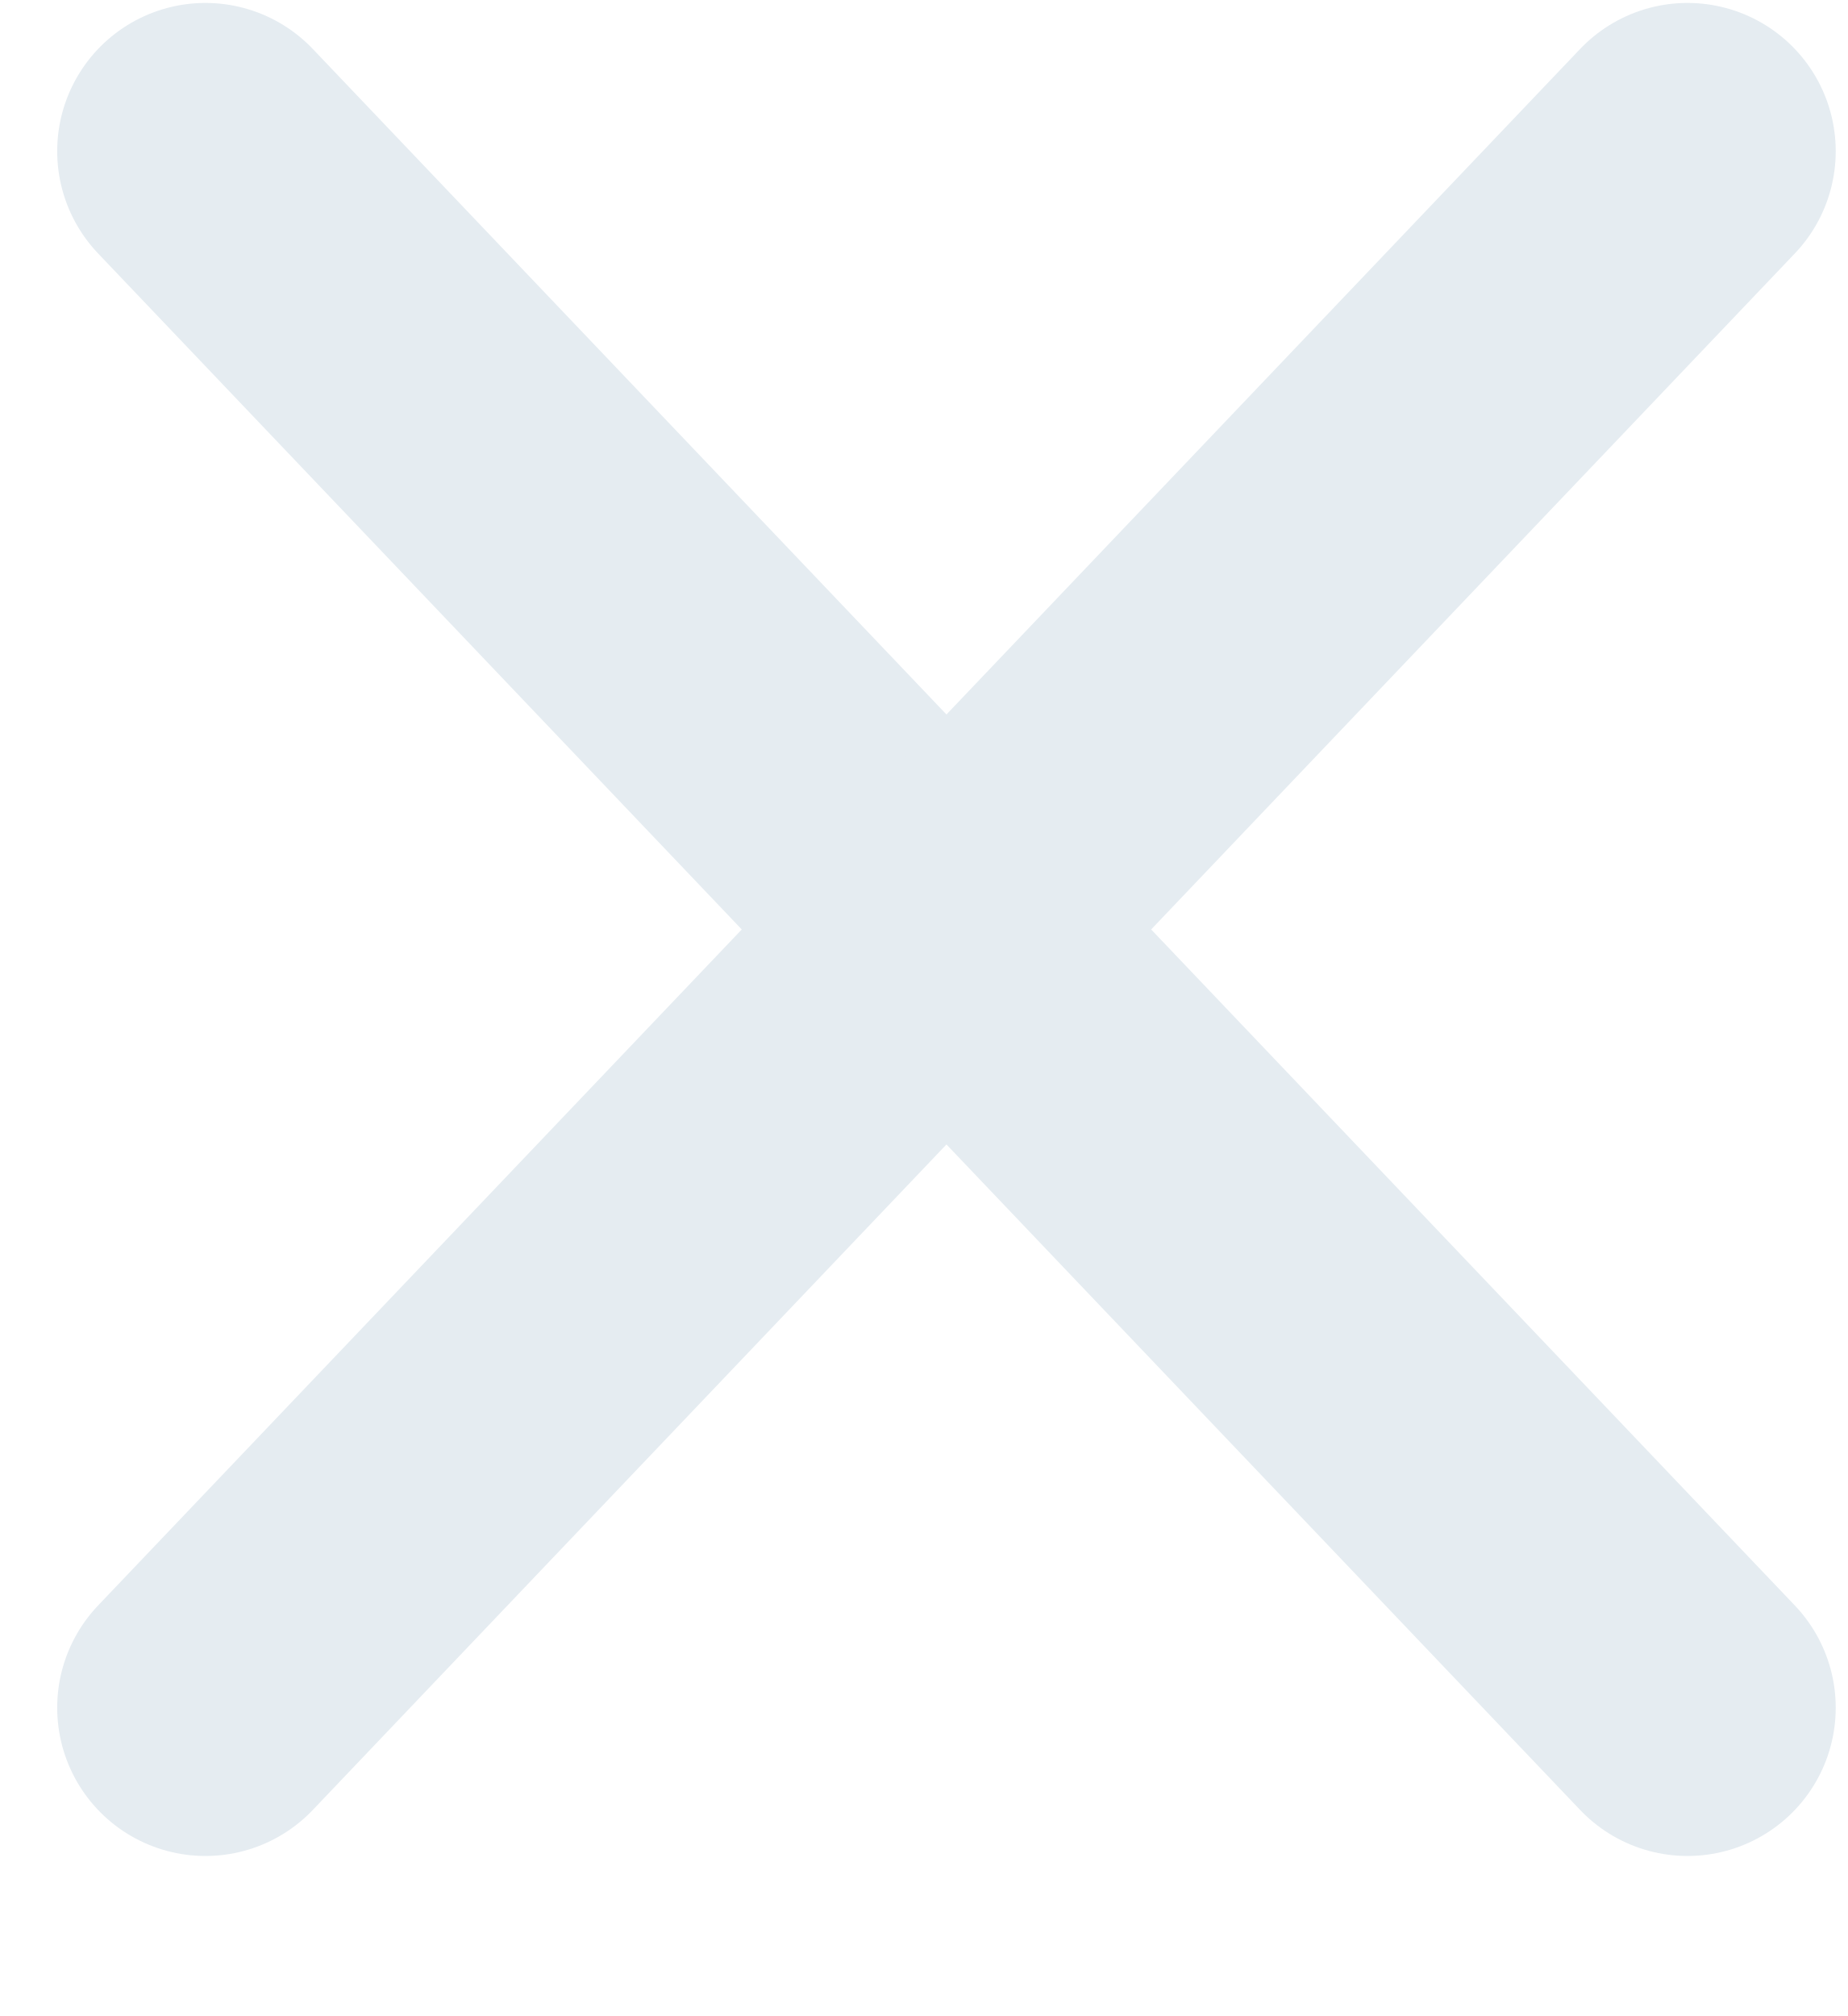
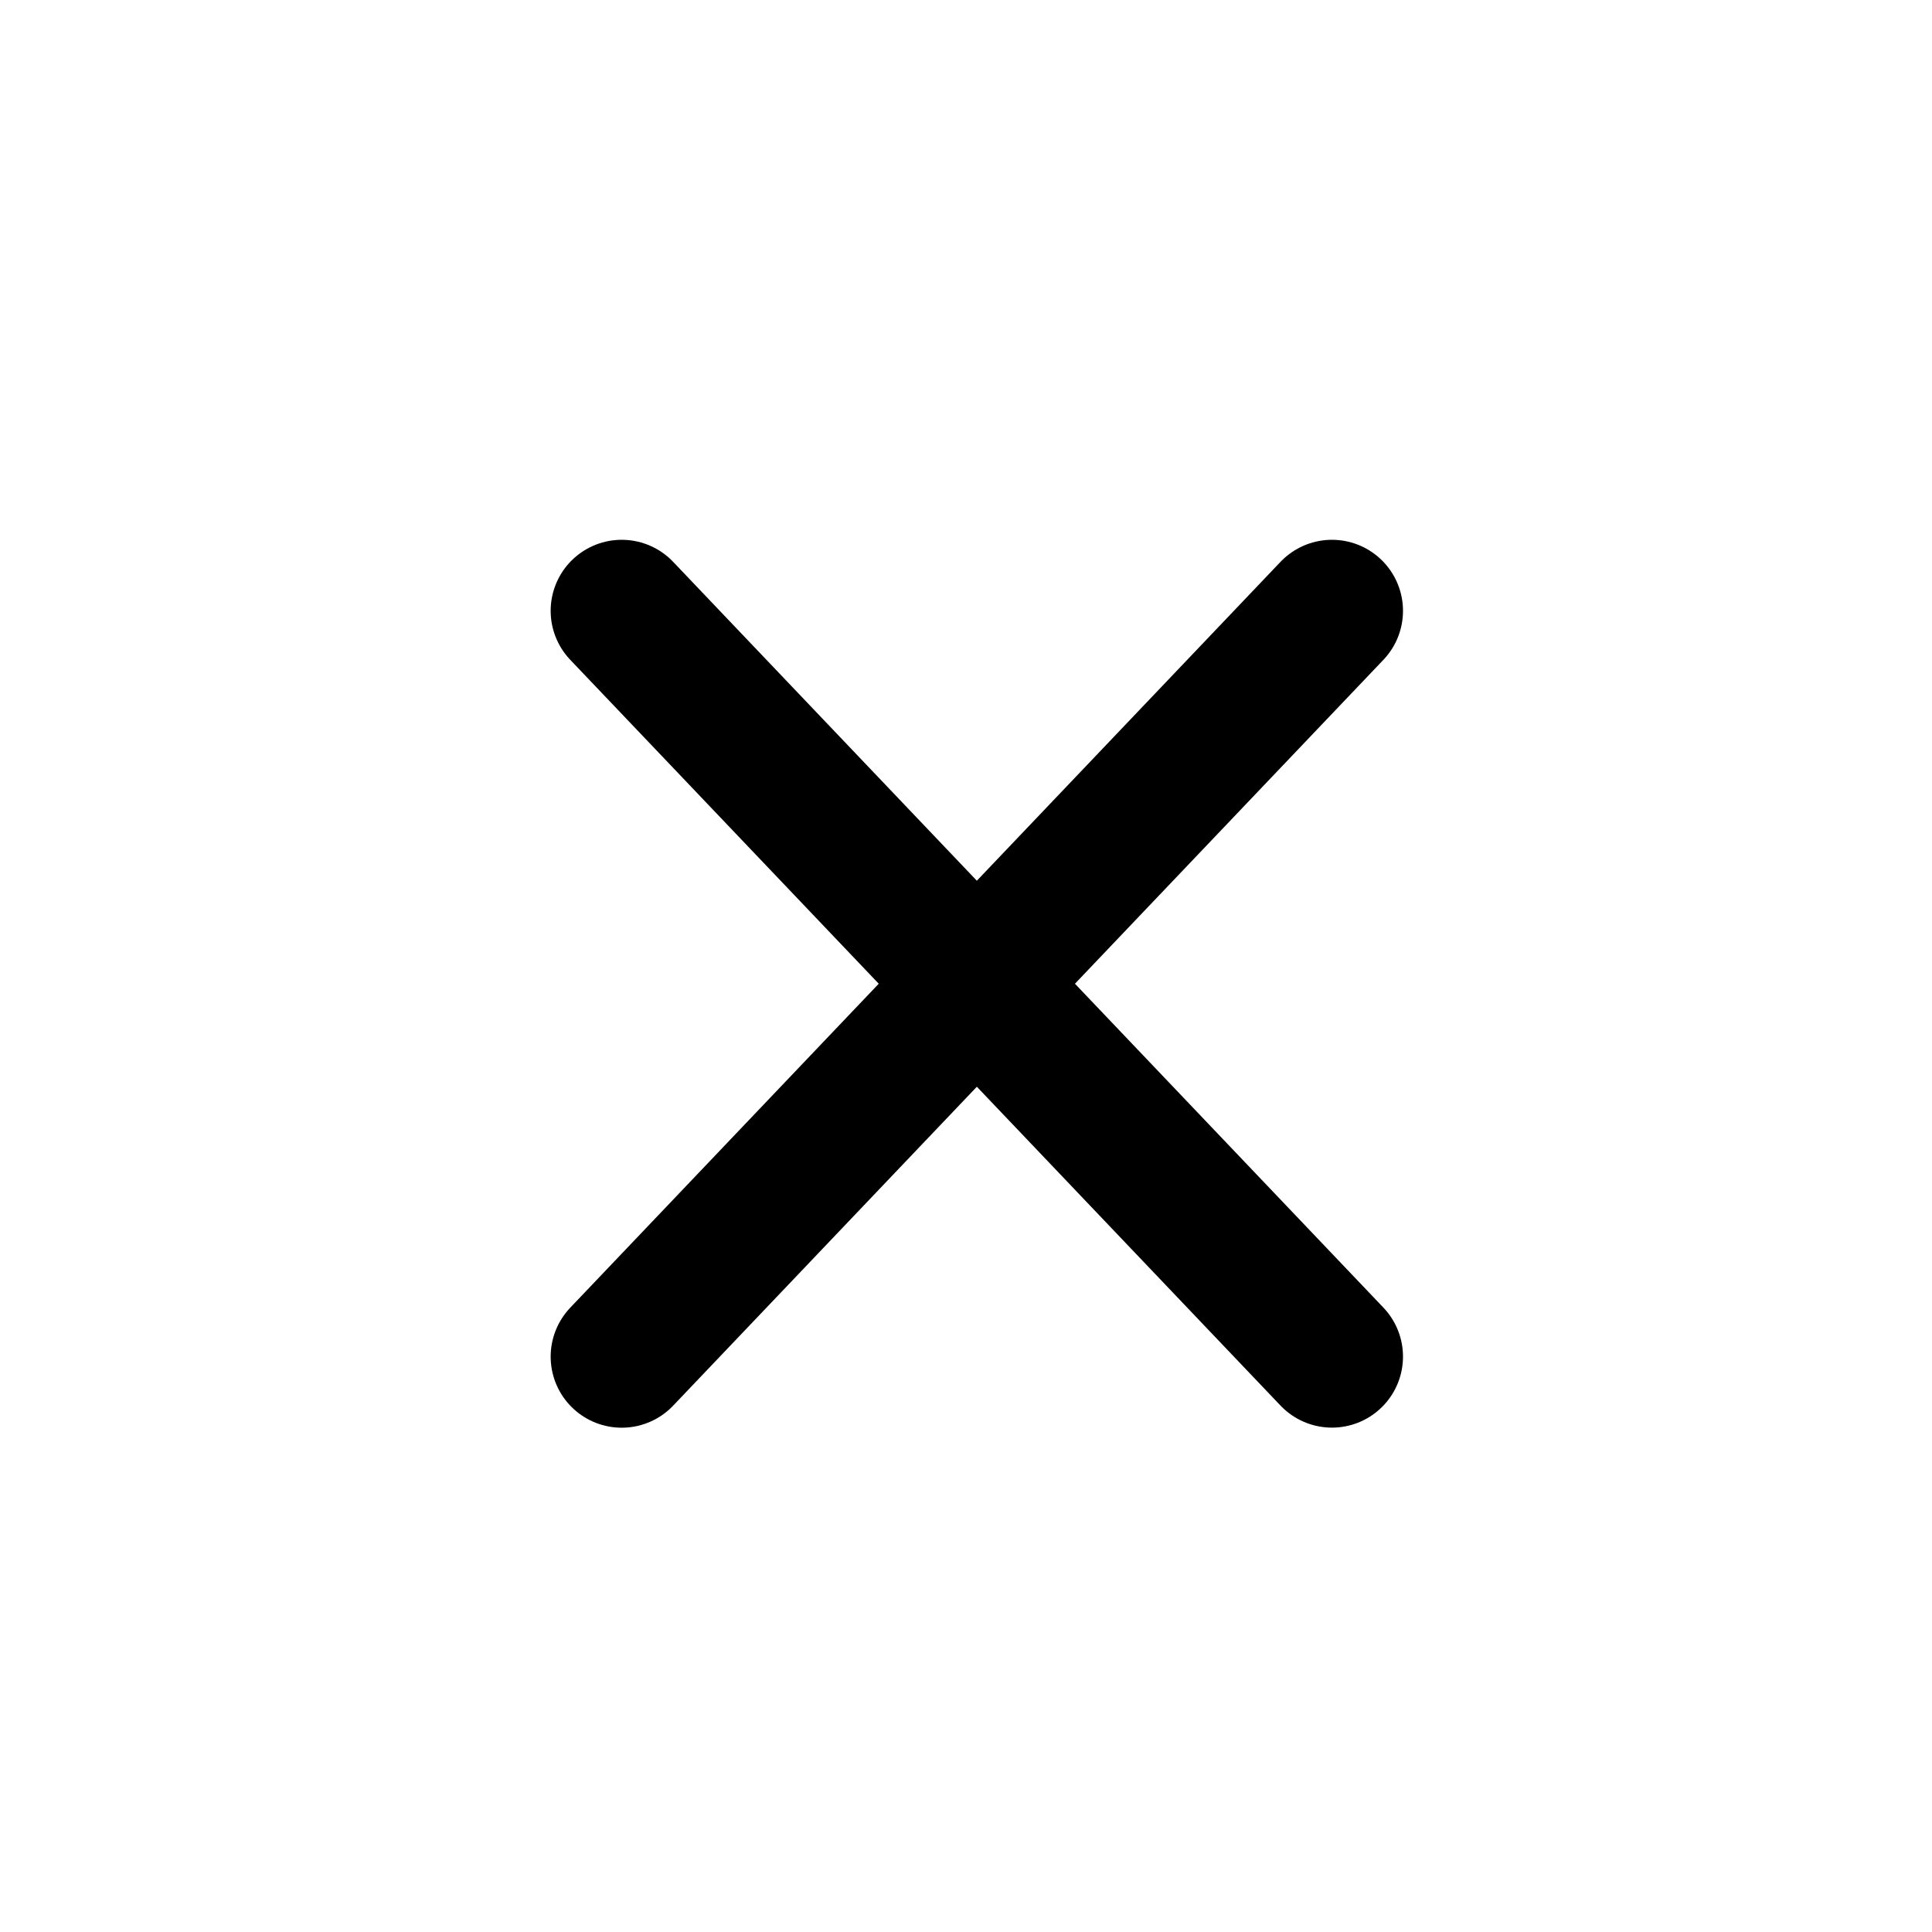
- <svg xmlns="http://www.w3.org/2000/svg" width="11" height="12" viewBox="0 0 11 12" fill="none">
-   <path d="M10.046 10.165L1.223 0.9" stroke="#E5ECF1" stroke-width="1.765" stroke-linecap="round" stroke-linejoin="round" />
-   <path d="M10.046 0.9L1.223 10.165" stroke="#E5ECF1" stroke-width="1.765" stroke-linecap="round" stroke-linejoin="round" />
+ <svg xmlns="http://www.w3.org/2000/svg" width="24" height="24" viewBox="0 0 24 24" fill="none">
+   <path d="M16.546 7.588L7.723 16.853" stroke="currentColor" stroke-width="1.765" stroke-linecap="round" stroke-linejoin="round" />
+   <path d="M16.546 16.852L7.723 7.588" stroke="currentColor" stroke-width="1.765" stroke-linecap="round" stroke-linejoin="round" />
</svg>
